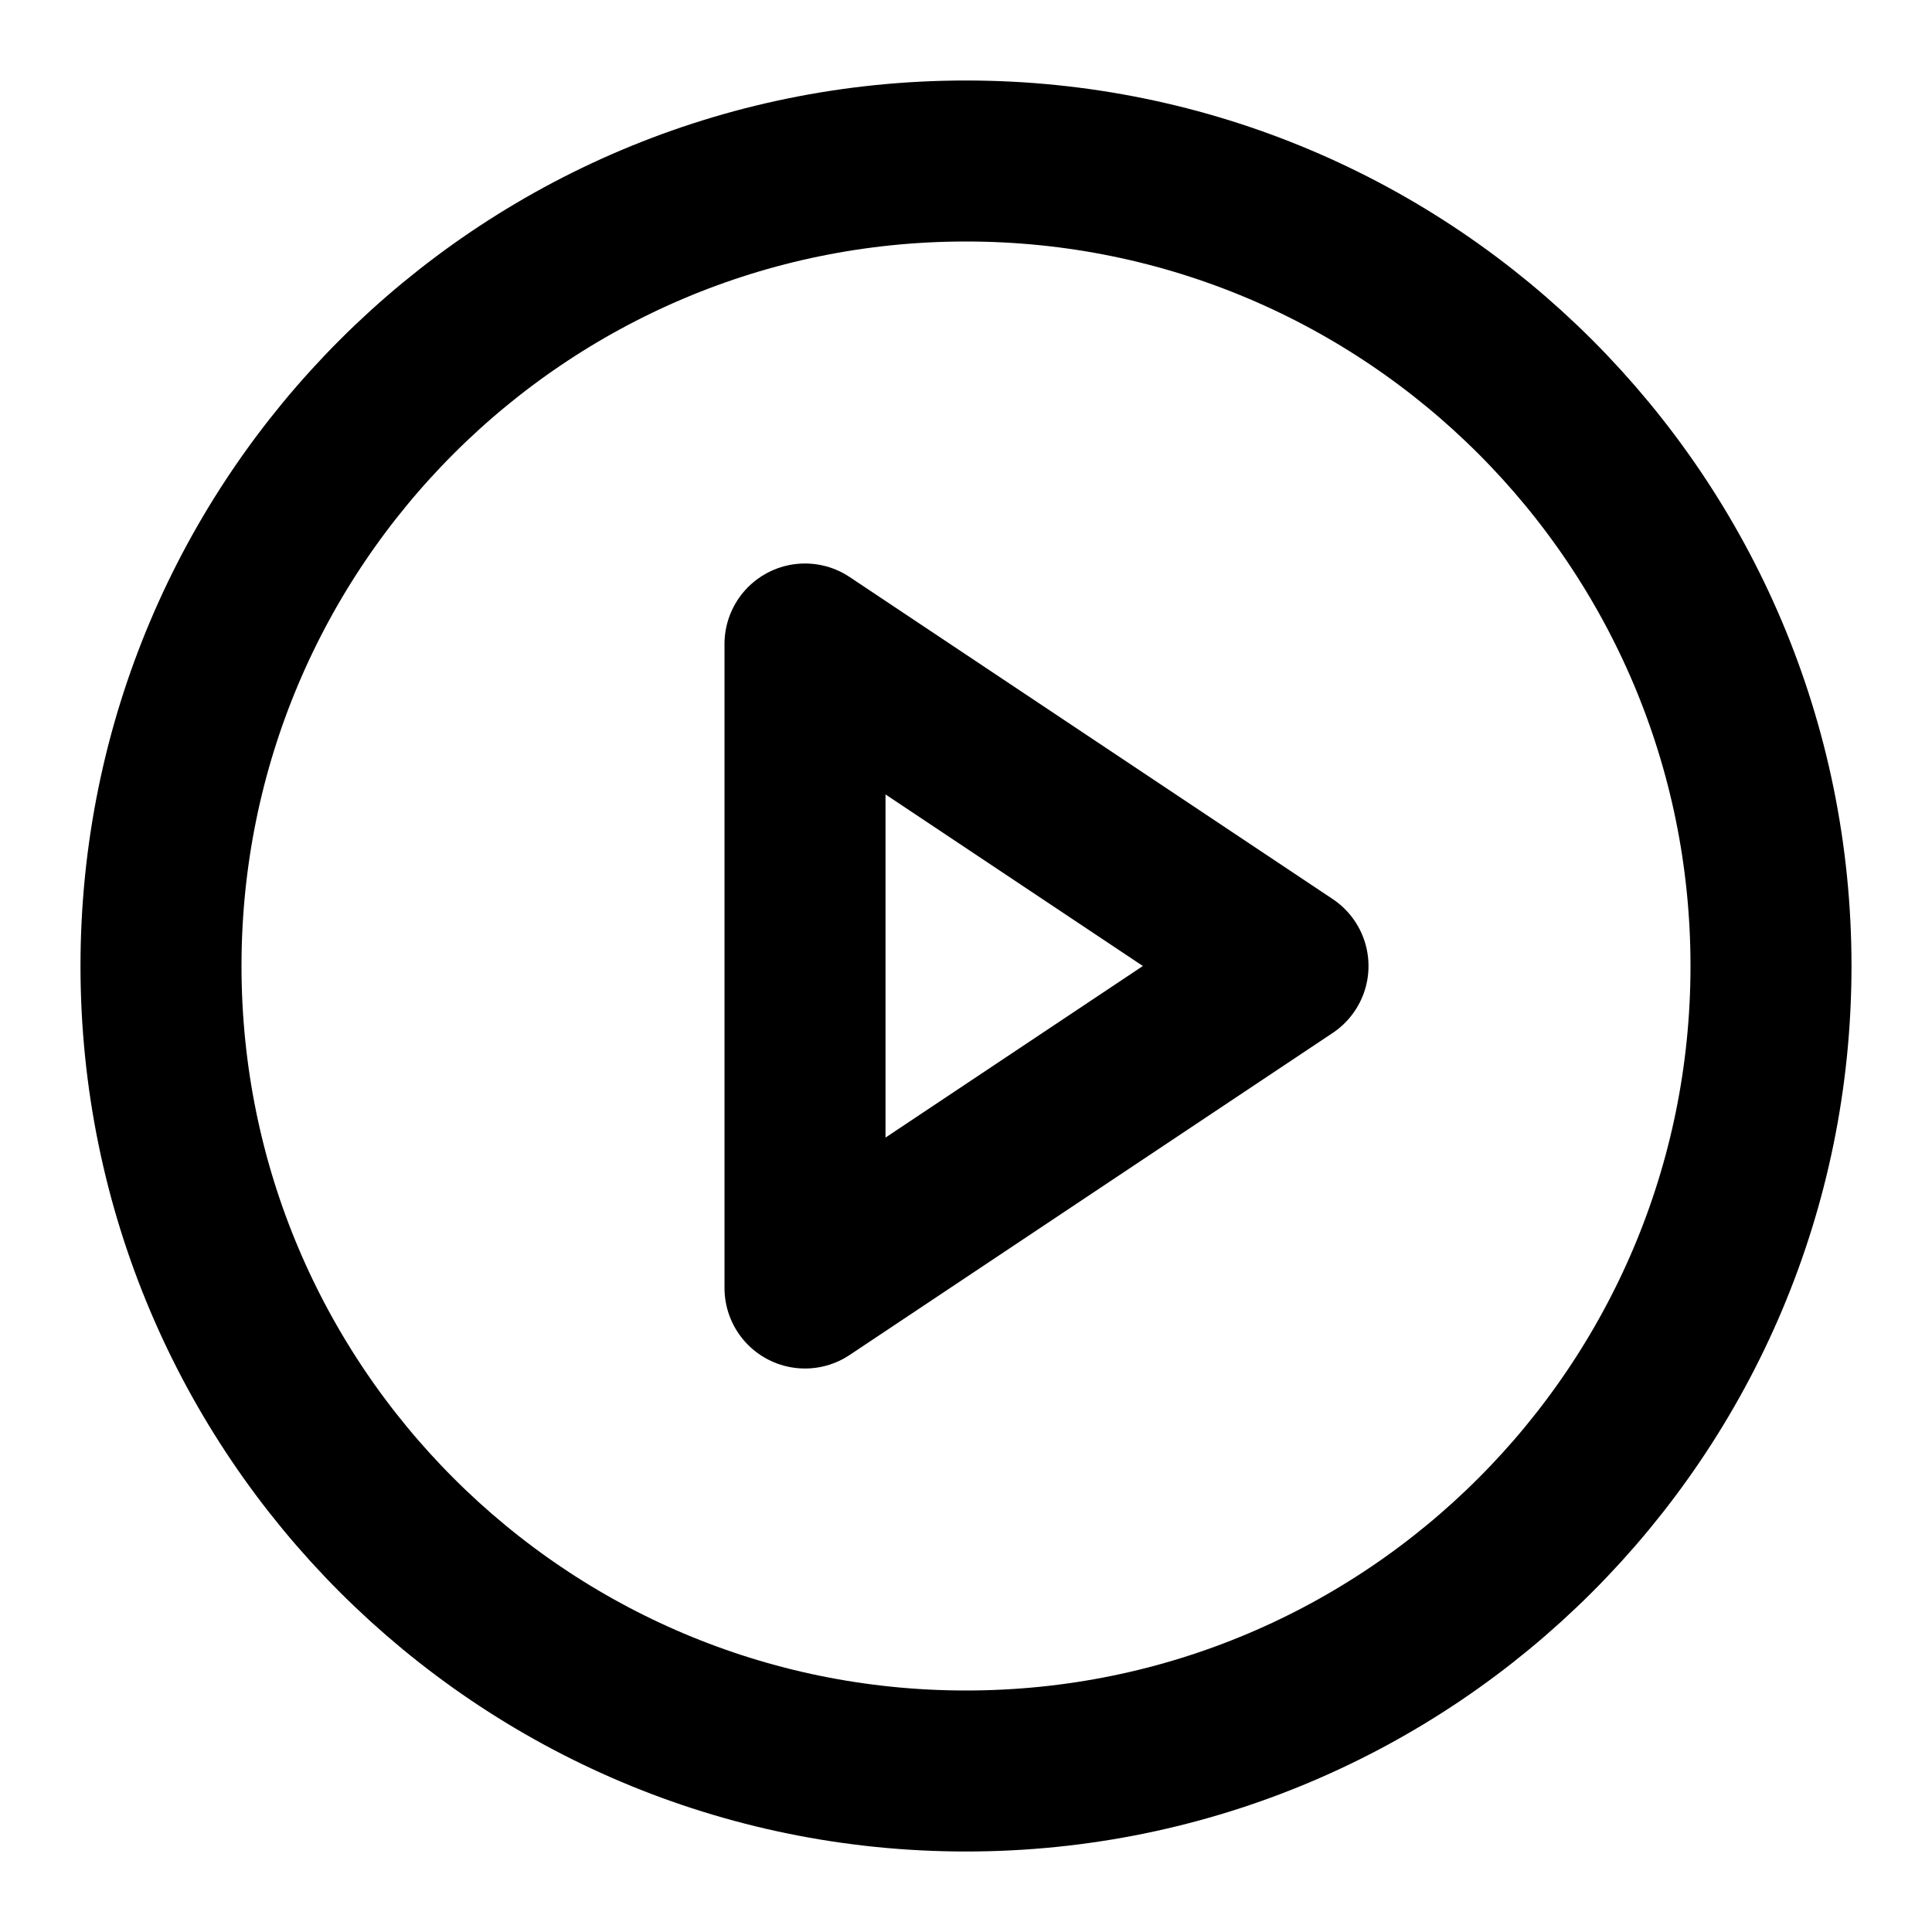
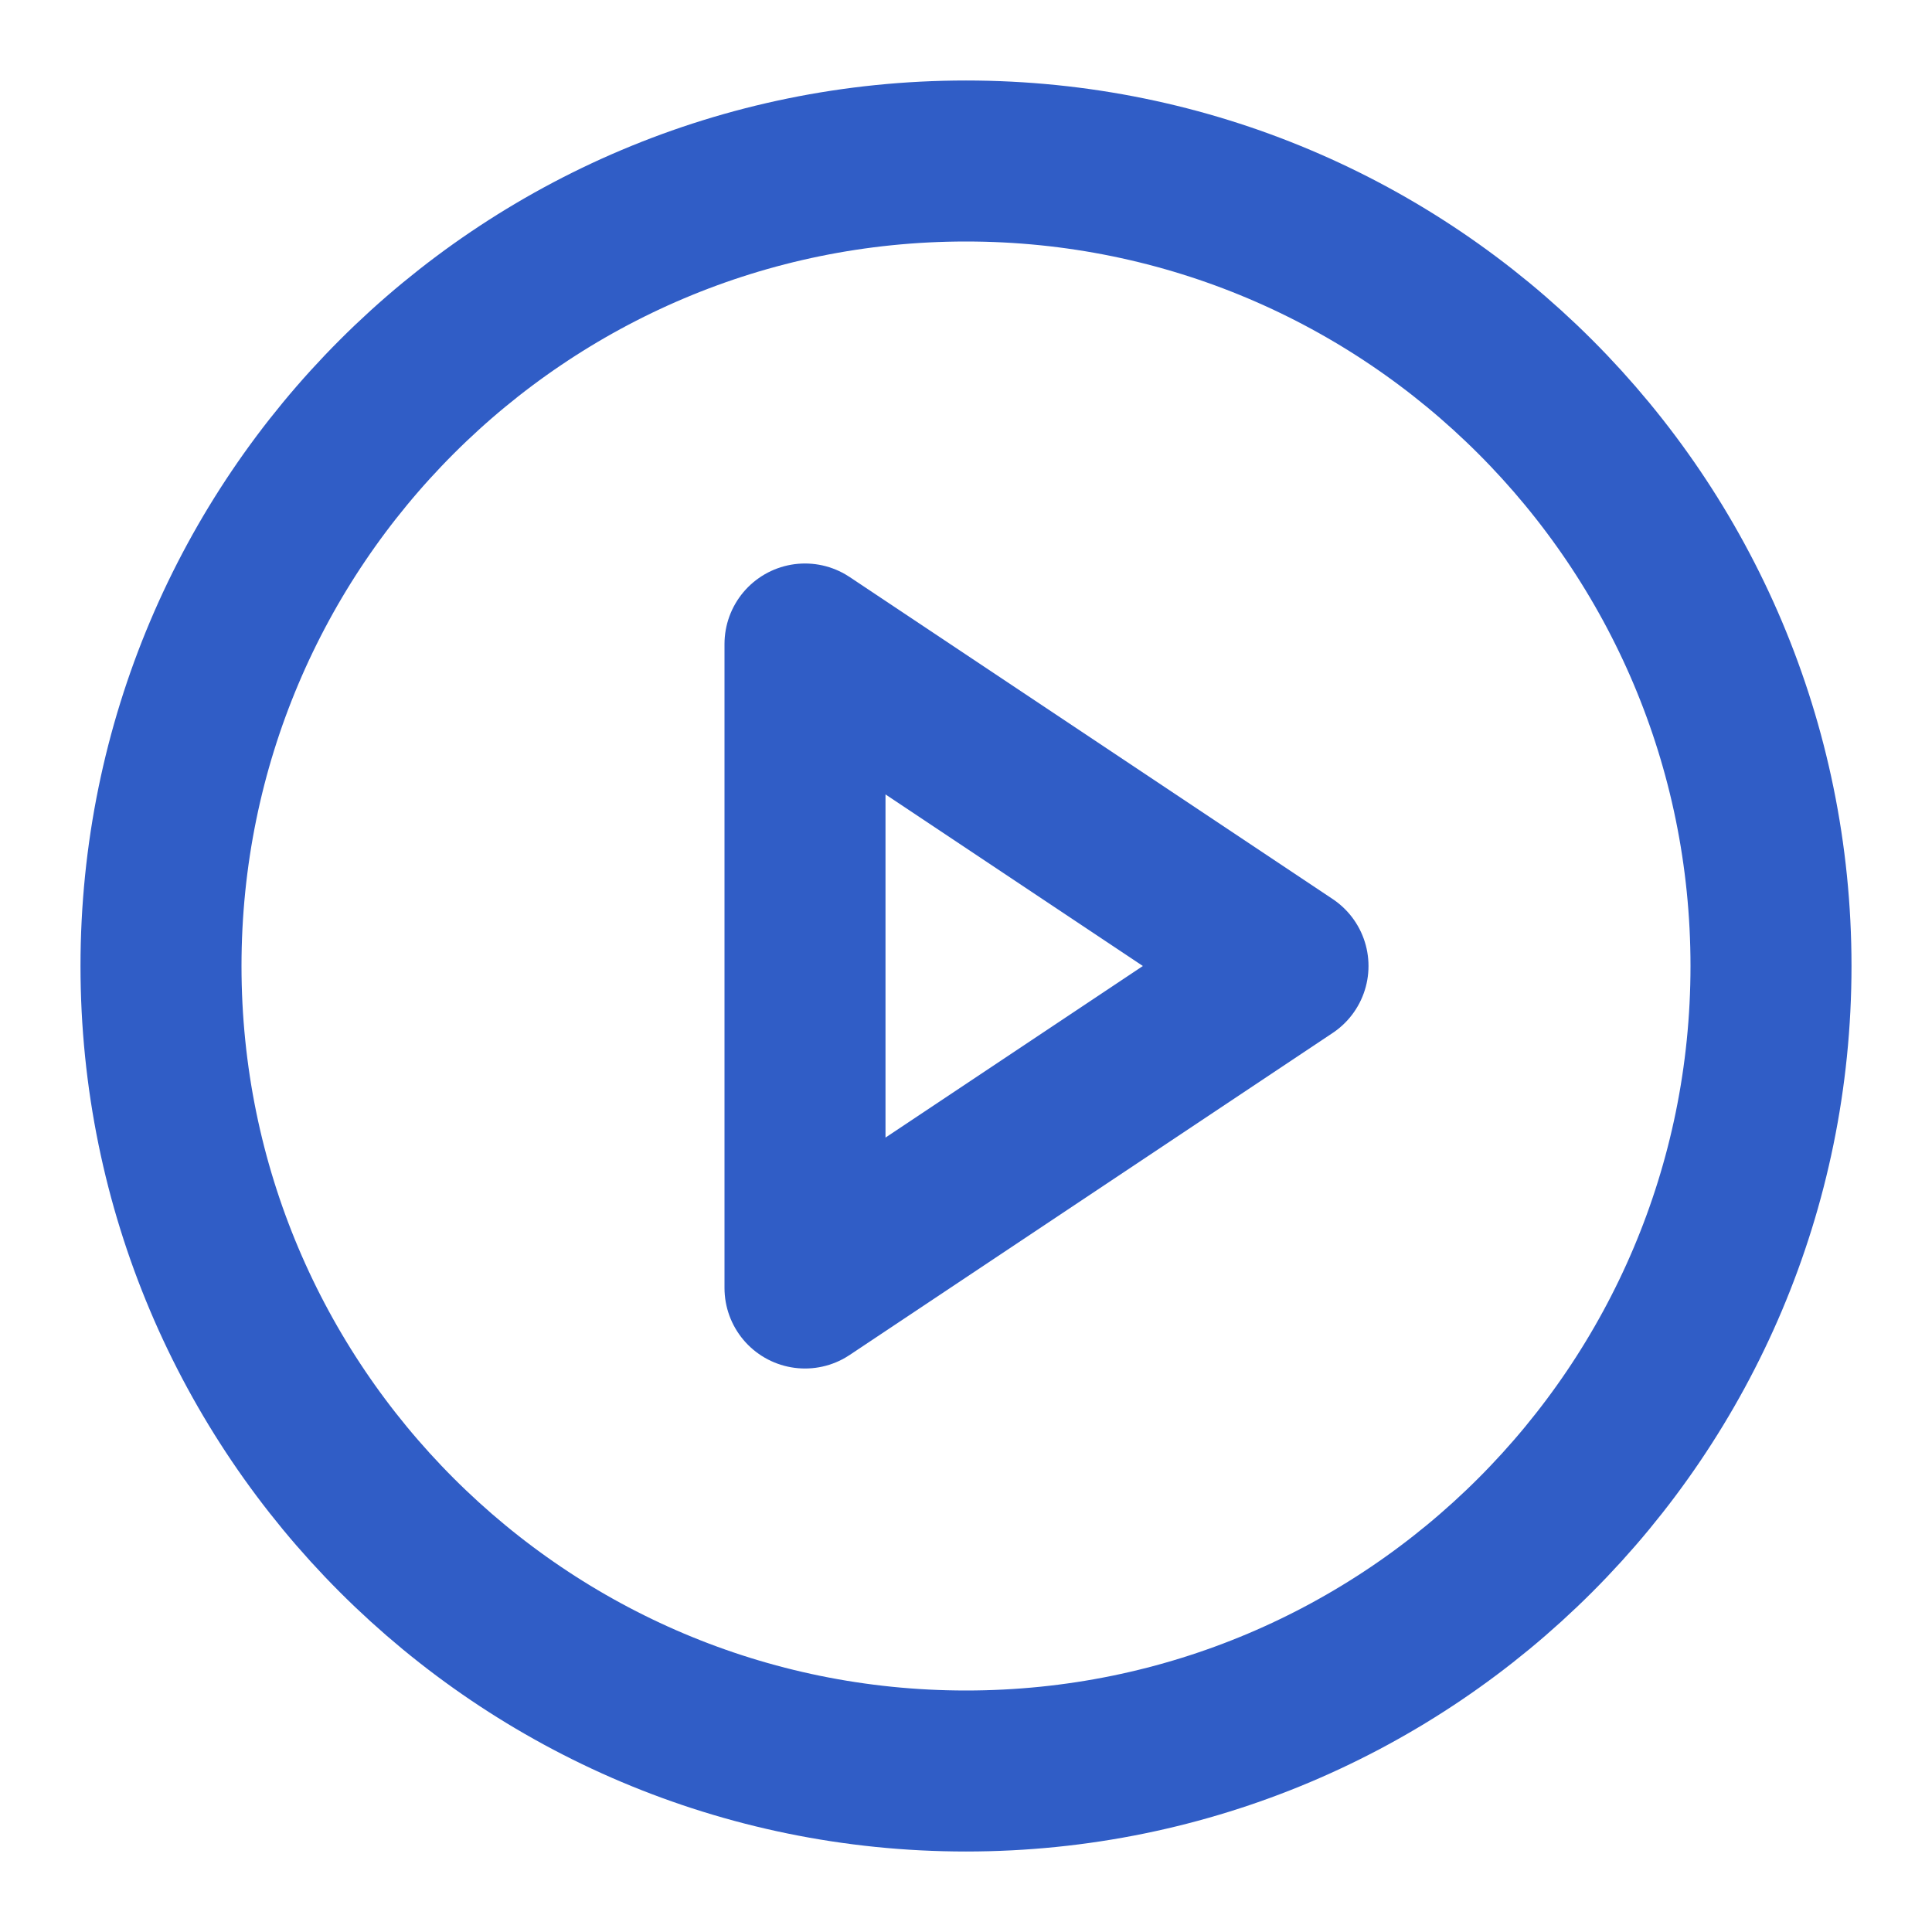
- <svg xmlns="http://www.w3.org/2000/svg" width="24" height="24" viewBox="0 0 24 24" fill="none" stroke="currentColor" stroke-width="2" stroke-linecap="round" stroke-linejoin="round" class="w-[1.4rem] h-[1.4rem]">
+ <svg xmlns="http://www.w3.org/2000/svg" width="14" height="14" viewBox="0 0 24 24" fill="none" stroke="#305DC6" stroke-width="2" stroke-linecap="round" stroke-linejoin="round" class="w-[1.4rem] h-[1.4rem]">
  <circle cx="12" cy="12" r="10" />
  <polygon points="10 8 16 12 10 16 10 8" />
</svg>
